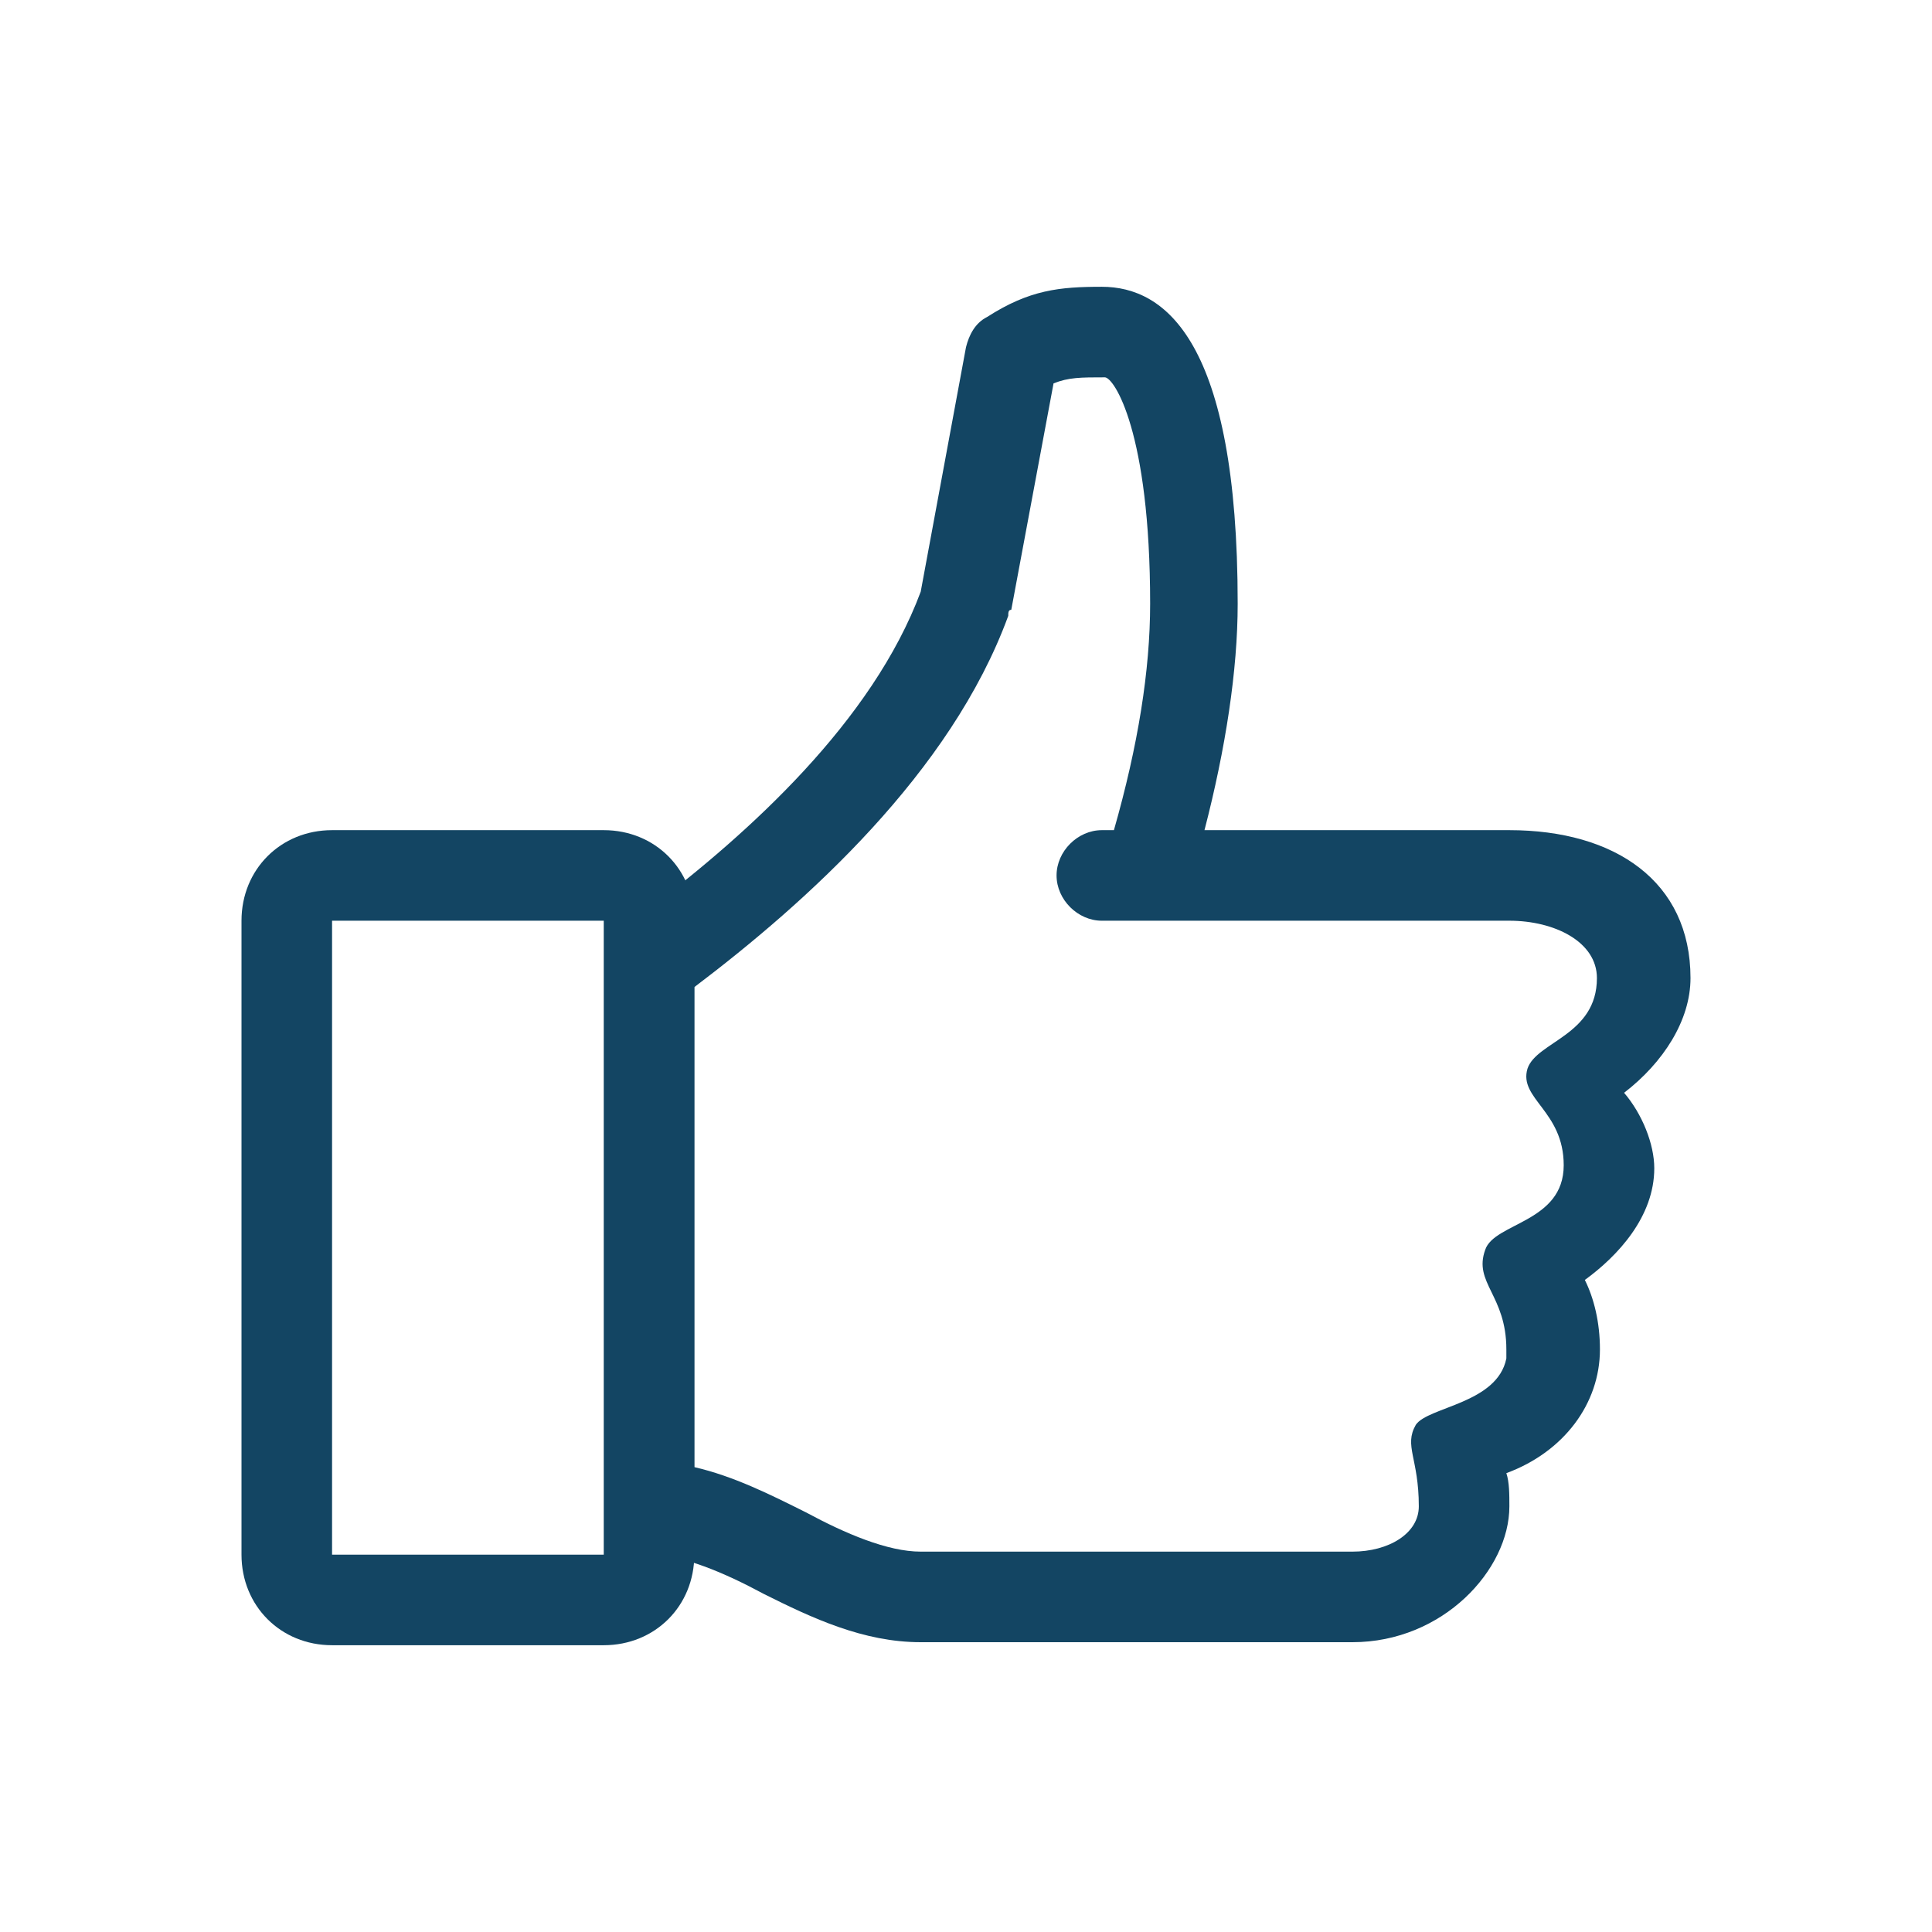
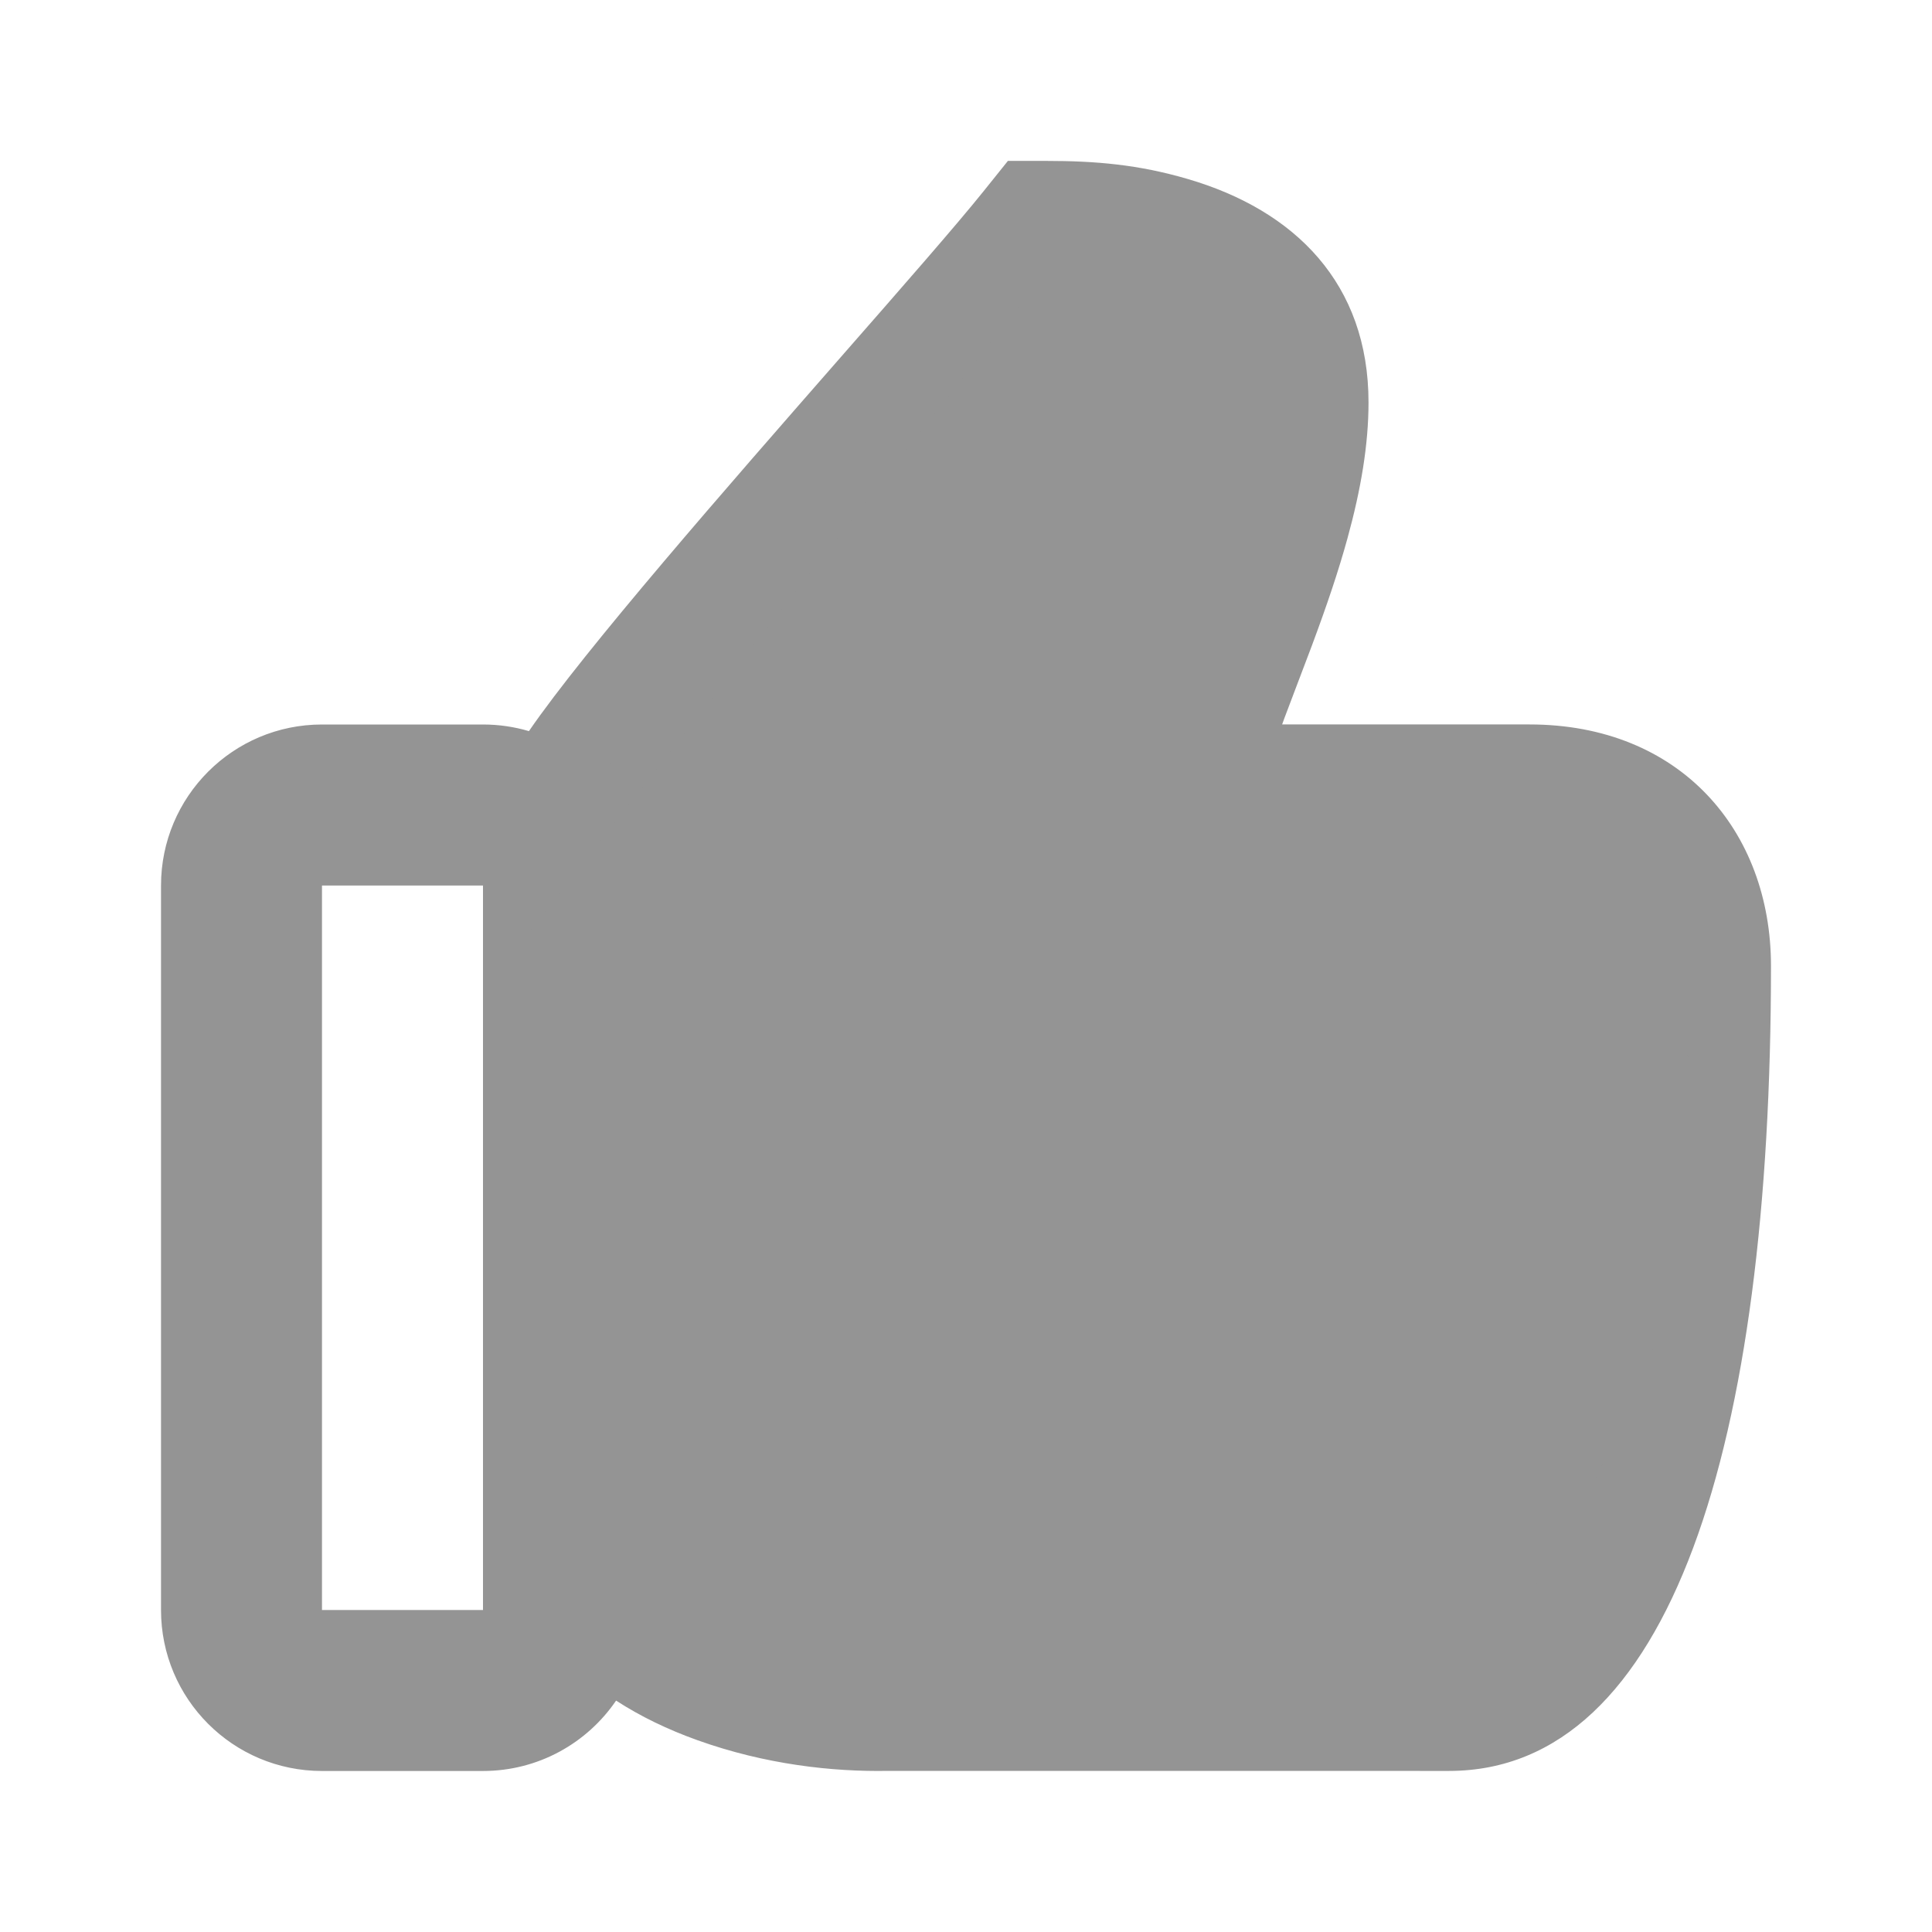
- <svg xmlns="http://www.w3.org/2000/svg" id="Layer_1" style="enable-background:new 0 0 64 64;" version="1.1" viewBox="0 0 64 64" xml:space="preserve">
-   <style type="text/css">
- 	.st0{fill:#134563;}
- </style>
-   <g>
-     <g id="Icon-Like" transform="translate(78, 528)">
-       <path class="st0" d="M-22-495.6c0-3.2-2.5-4.9-6-4.9h-10.1c0.7-2.7,1.1-5.3,1.1-7.5c0-8.7-2.4-10.5-4.5-10.5     c-1.4,0-2.4,0.1-3.8,1c-0.4,0.2-0.6,0.6-0.7,1l-1.5,8.1c-1.6,4.3-5.7,8-9,10.5v21.4c1.1,0,2.5,0.6,3.8,1.3     c1.6,0.8,3.3,1.6,5.2,1.6h14.3c3,0,5.2-2.4,5.2-4.5c0-0.4,0-0.8-0.1-1.1c1.9-0.7,3.1-2.3,3.1-4.1c0-0.9-0.2-1.7-0.5-2.3     c1.1-0.8,2.3-2.1,2.3-3.7c0-0.8-0.4-1.8-1-2.5C-22.9-492.8-22-494.2-22-495.6L-22-495.6z M-25.1-495.6c0,1.9-2,2.1-2.3,3     c-0.3,1,1.2,1.4,1.2,3.2c0,1.9-2.3,1.9-2.6,2.8c-0.4,1.1,0.7,1.5,0.7,3.3c0,0.1,0,0.2,0,0.3c-0.3,1.5-2.6,1.6-3,2.2     c-0.4,0.7,0.1,1.1,0.1,2.7c0,0.9-1,1.5-2.2,1.5h-14.3c-1.1,0-2.5-0.6-3.8-1.3c-1.2-0.6-2.4-1.2-3.7-1.5v-15.9     c3.7-2.8,8.5-7.1,10.4-12.3c0-0.1,0-0.2,0.1-0.2l1.4-7.5c0.5-0.2,0.9-0.2,1.7-0.2c0.3,0,1.5,1.8,1.5,7.5c0,2.2-0.4,4.7-1.2,7.5     h-0.4c-0.8,0-1.5,0.7-1.5,1.5c0,0.8,0.7,1.5,1.5,1.5H-28C-26.5-497.5-25.1-496.8-25.1-495.6L-25.1-495.6z" id="Fill-4_2_" />
-       <path class="st0" d="M-58-473.5h-9c-1.7,0-3-1.3-3-3v-21c0-1.7,1.3-3,3-3h9c1.7,0,3,1.3,3,3v21     C-55-474.8-56.3-473.5-58-473.5L-58-473.5z M-67-497.5v21h9l0-21H-67L-67-497.5z M-70-518.5" id="Fill-6_2_" />
-     </g>
-   </g>
+ <svg xmlns="http://www.w3.org/2000/svg" width="35" height="35" viewBox="0 0 35 35" fill="none">
+   <path fill-rule="evenodd" clip-rule="evenodd" d="M32.083 17.499C32.083 15.045 30.435 13.124 27.708 13.124H23.227L23.267 13.013C23.308 12.904 23.422 12.602 23.533 12.31L23.533 12.31L23.534 12.308C23.632 12.05 23.727 11.799 23.767 11.693C24.044 10.949 24.246 10.349 24.41 9.755C24.657 8.858 24.792 8.049 24.792 7.29C24.792 5.144 23.467 3.81 21.508 3.24C20.624 2.982 19.855 2.915 18.958 2.915H18.259L17.821 3.461C17.327 4.077 16.355 5.187 15.235 6.466V6.466C13.169 8.827 10.598 11.766 9.582 13.245C9.318 13.167 9.039 13.125 8.75 13.125H5.833C4.222 13.125 2.917 14.431 2.917 16.042V29.167C2.917 30.778 4.222 32.083 5.833 32.083H8.75C9.752 32.083 10.636 31.578 11.161 30.808C11.604 31.095 12.097 31.333 12.634 31.525C13.862 31.965 15.08 32.1 16.092 32.081L26.25 32.082C30.268 32.082 32.083 26.166 32.083 17.499ZM13.616 28.779C12.326 28.317 11.667 27.564 11.667 26.249V16.042V16.04C11.667 15.69 11.732 15.38 11.873 15.049C12.128 14.454 14.44 11.816 16.632 9.316V9.315C17.763 8.025 18.862 6.771 19.629 5.854C19.996 5.882 20.341 5.938 20.692 6.04C21.528 6.284 21.875 6.633 21.875 7.29C21.875 7.752 21.782 8.315 21.598 8.98C21.461 9.477 21.284 10.003 21.033 10.675C20.998 10.77 20.909 11.003 20.815 11.252L20.815 11.252C20.7 11.555 20.577 11.879 20.532 12.002C20.342 12.514 20.217 12.892 20.132 13.235C19.768 14.694 20.133 16.04 21.875 16.04H27.708C28.716 16.04 29.167 16.565 29.167 17.499C29.167 24.485 27.73 29.165 26.25 29.165H16.042L15.988 29.166C15.35 29.178 14.453 29.078 13.616 28.779ZM5.833 29.167V16.042H8.75V29.167H5.833Z" fill="#949494" />
+   <path d="M10 14C10 14 40.5 8.5 27.5 29.238H10V14Z" fill="#949494" />
+   <path d="M22.5 6L22 14.5L9.5 17L18.5 5.5L22.5 6Z" fill="#949494" />
</svg>
